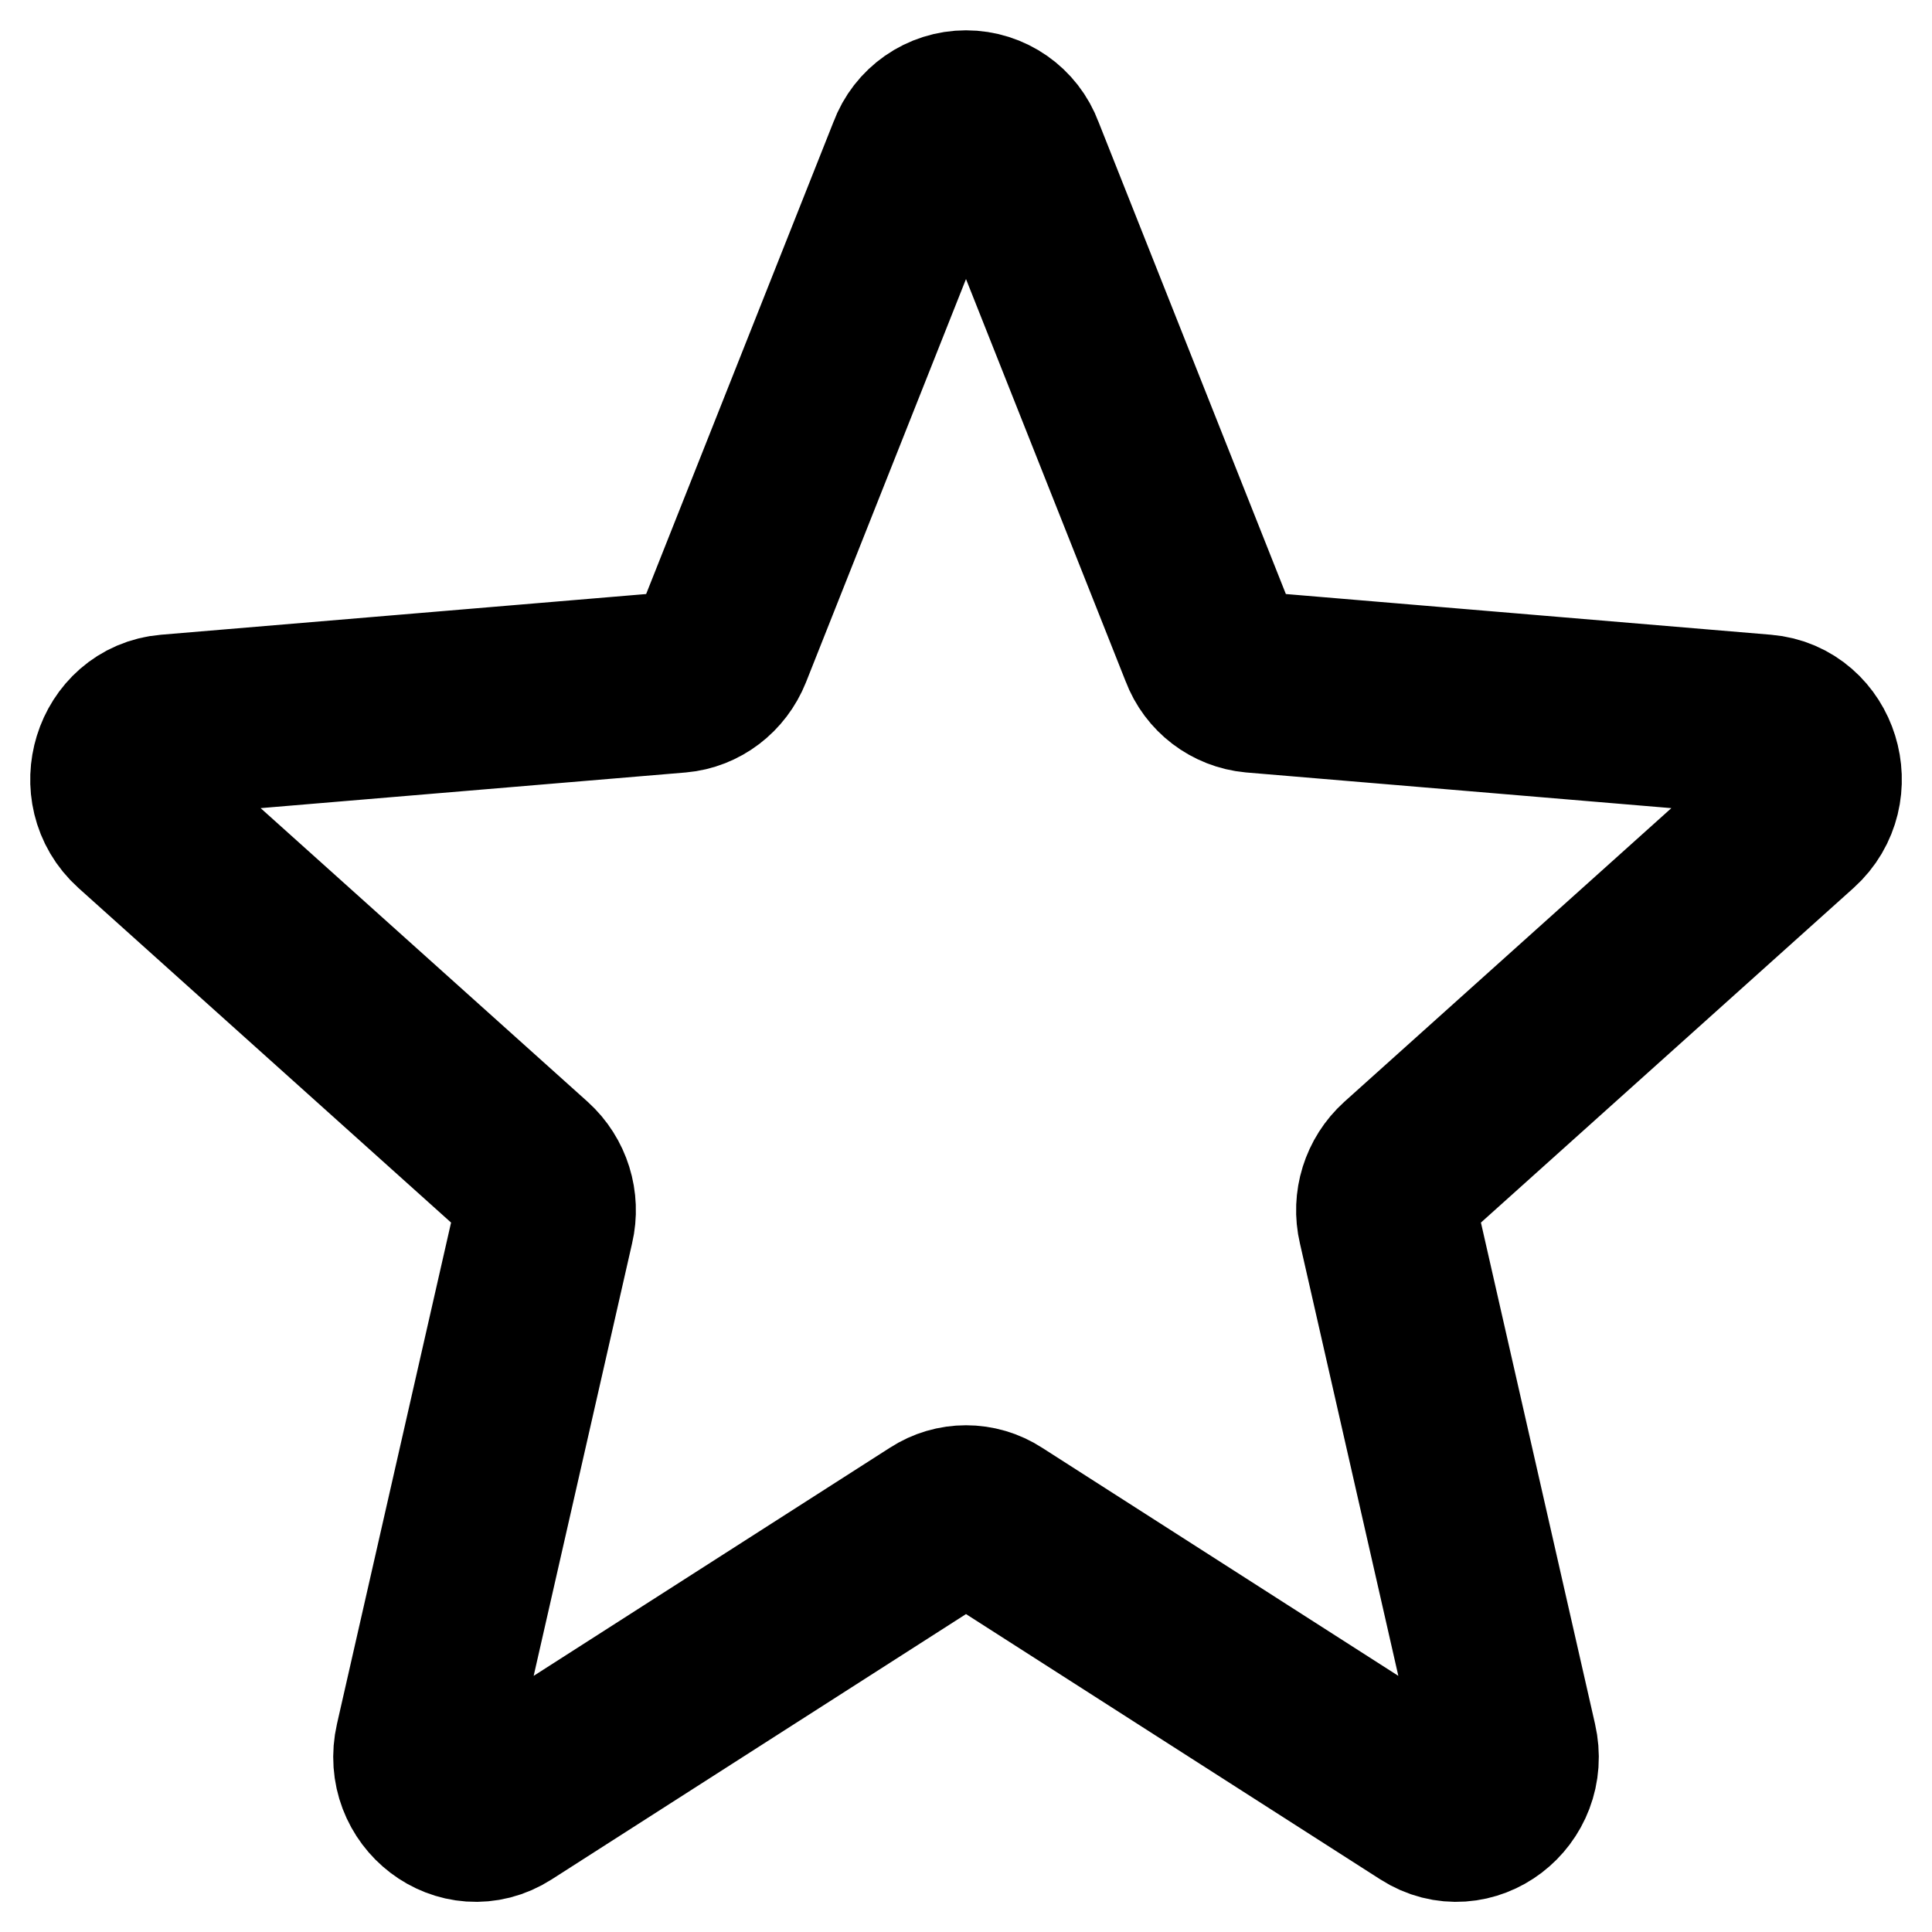
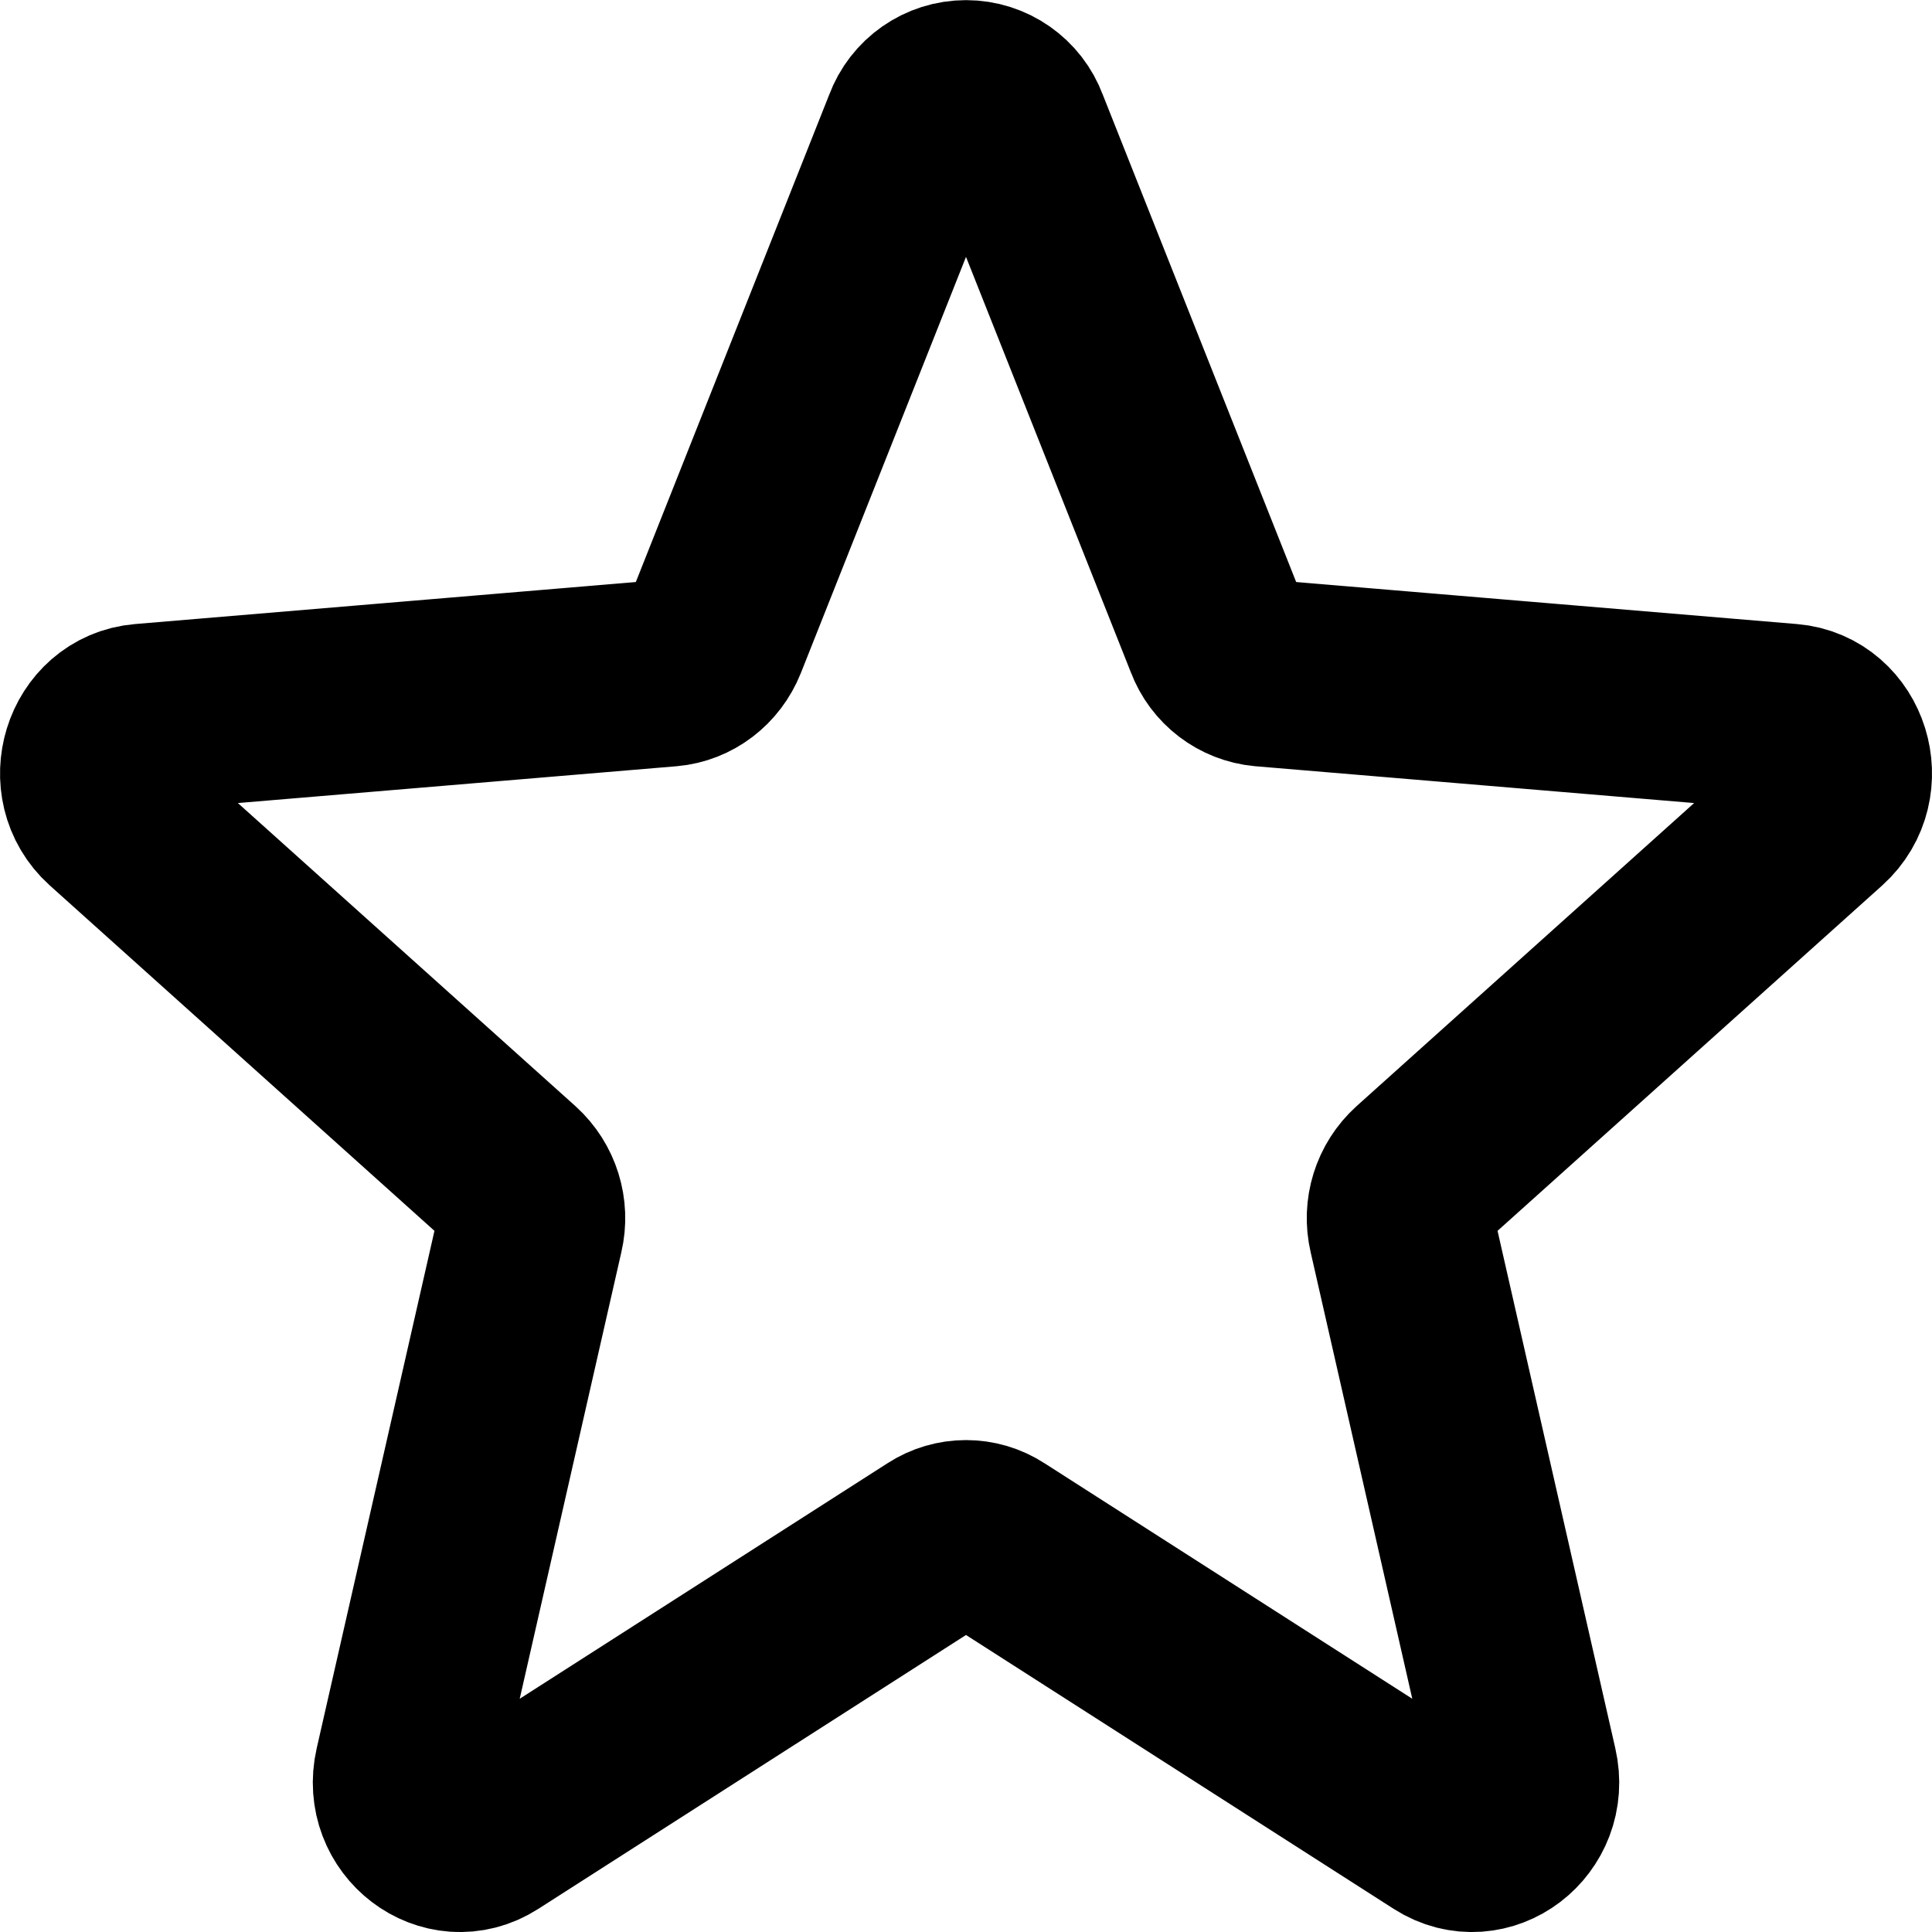
- <svg xmlns="http://www.w3.org/2000/svg" fill="none" viewBox="0 0 16 16">
+ <svg xmlns="http://www.w3.org/2000/svg" fill="none" viewBox="0.25 0.25 15.5 15.5">
  <path stroke="currentColor" stroke-linecap="round" stroke-linejoin="round" stroke-width="1.5" d="M7.603 1.278a.423.423 0 0 1 .794 0l1.625 4.095a.43.43 0 0 0 .363.277l4.219.354c.381.032.536.53.245.792l-3.214 2.886a.46.46 0 0 0-.139.446l.982 4.315c.09.39-.316.699-.642.49L8.224 12.62a.41.41 0 0 0-.448 0l-3.612 2.313c-.326.209-.731-.1-.642-.49l.982-4.315a.46.46 0 0 0-.139-.446L1.151 6.796c-.29-.261-.136-.76.245-.792l4.219-.354c.16-.014.3-.12.363-.277z" />
</svg>
